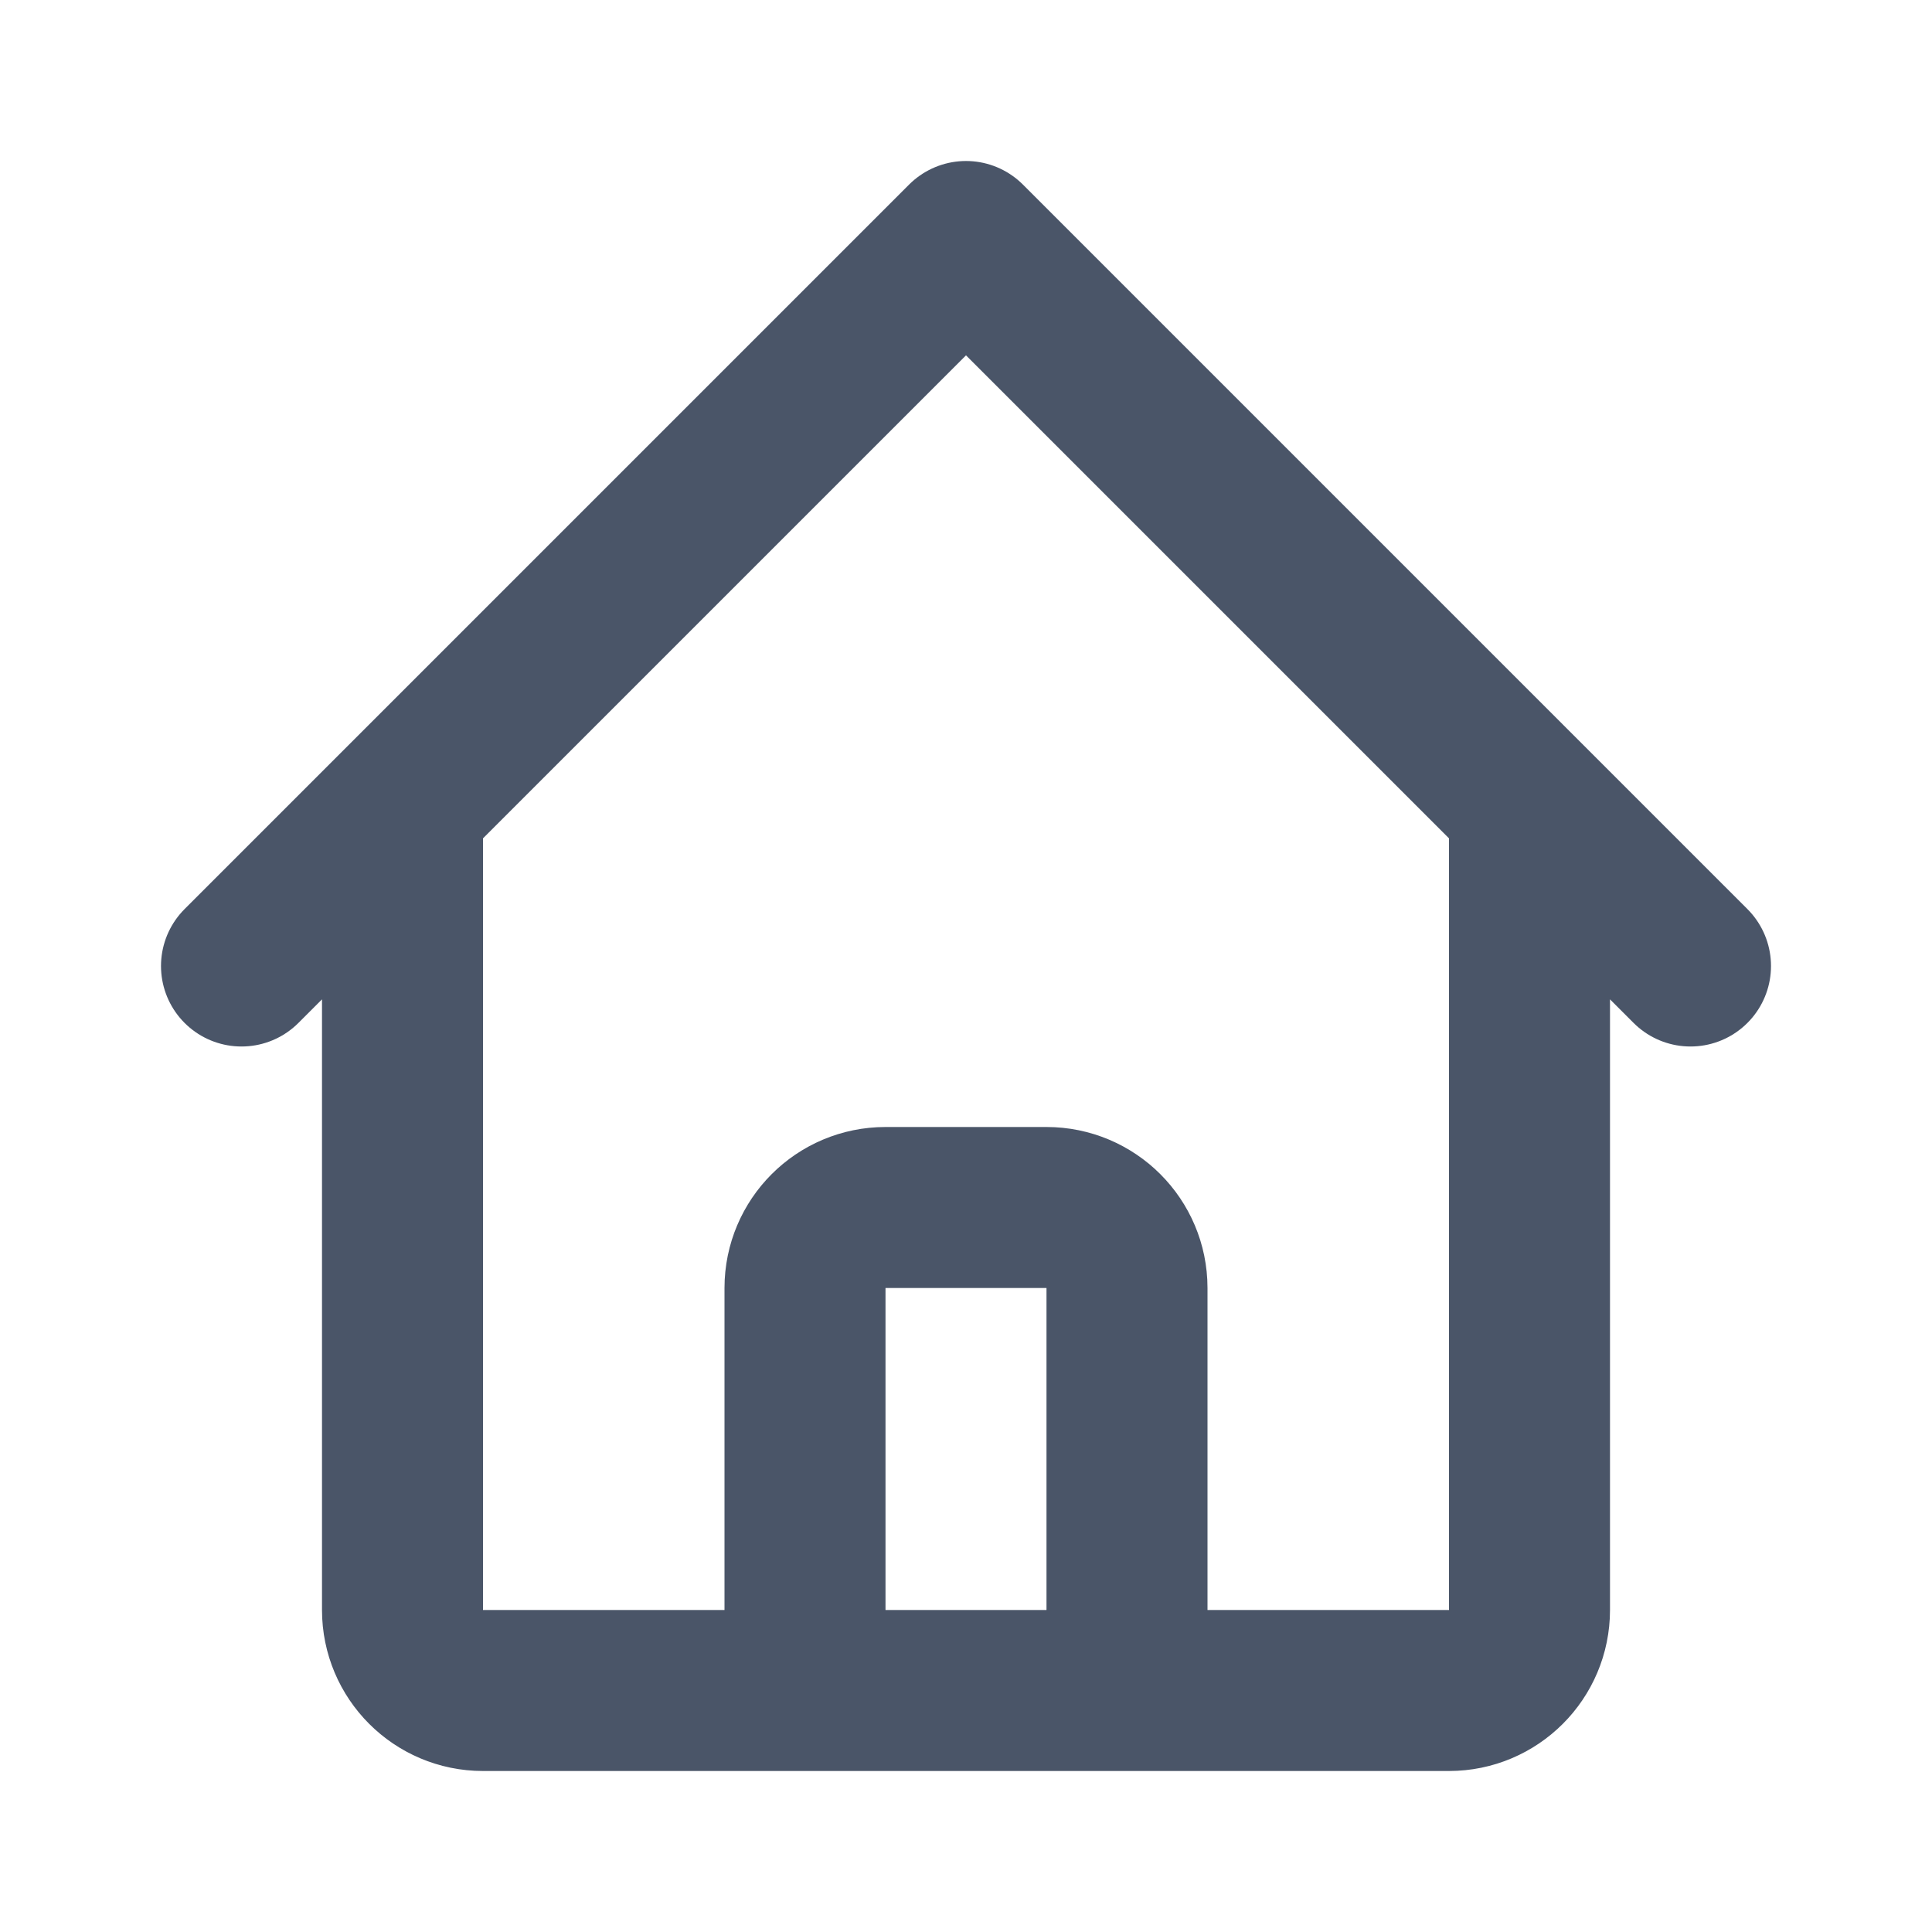
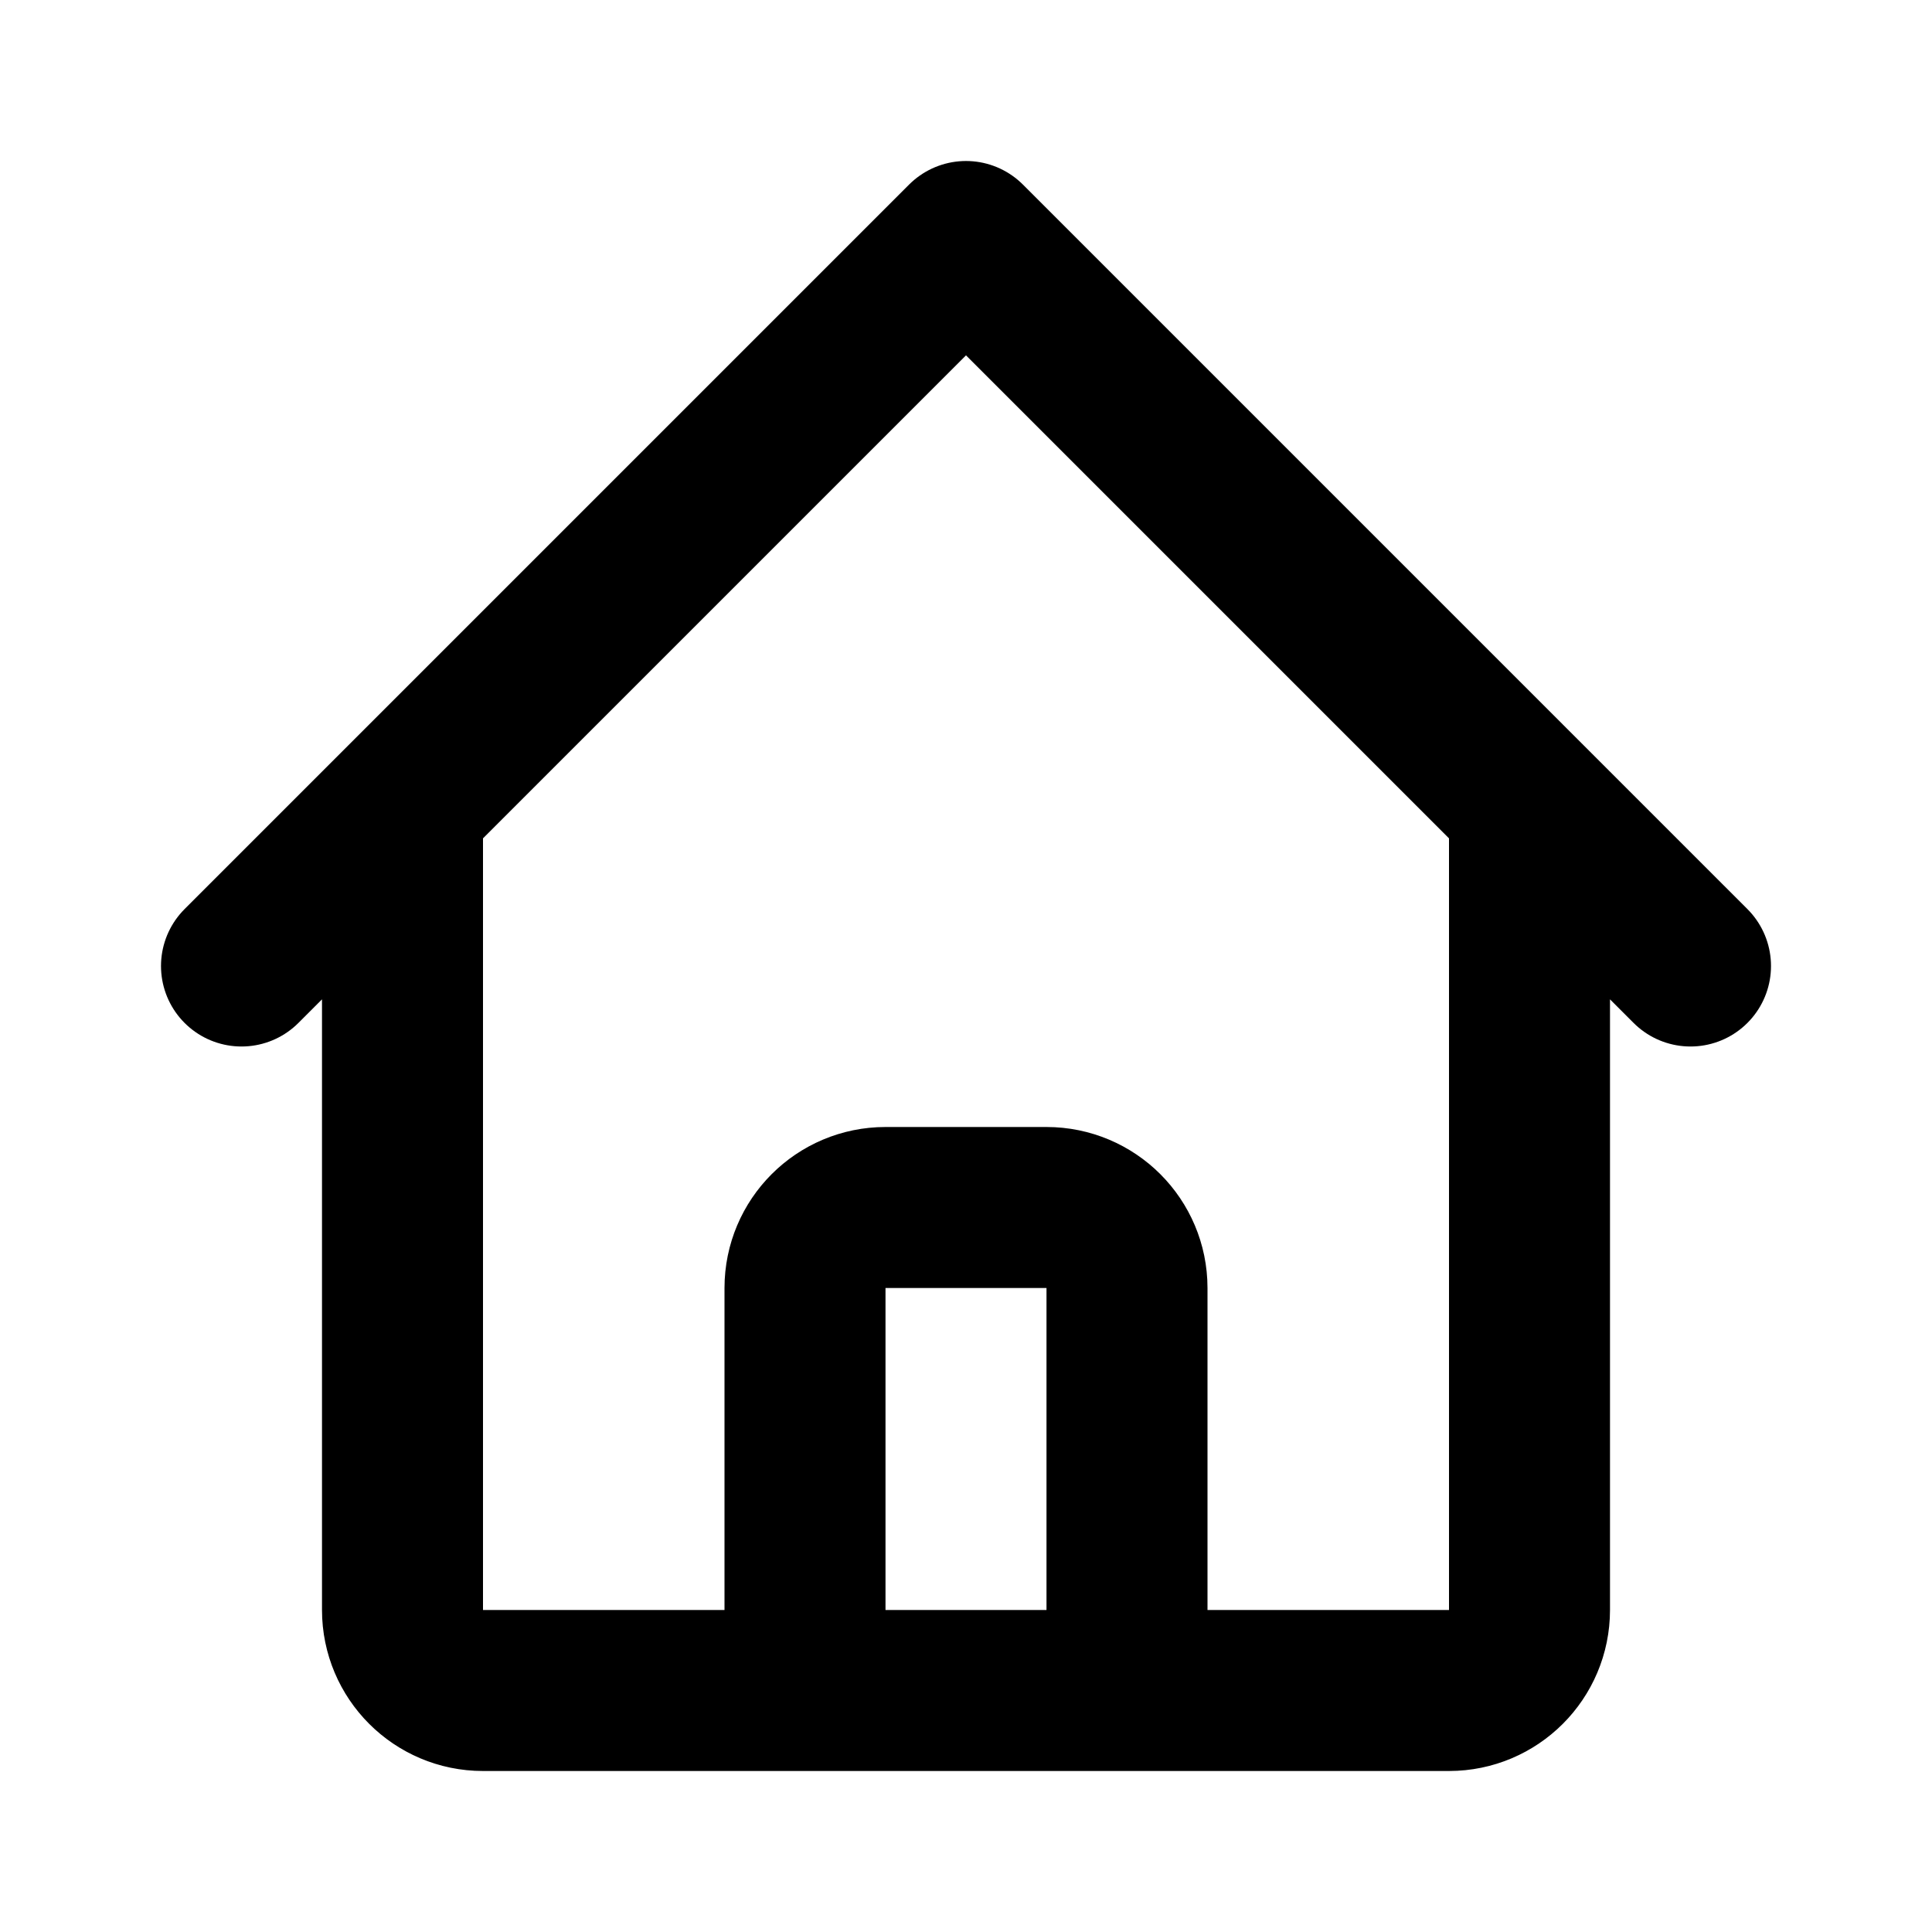
<svg xmlns="http://www.w3.org/2000/svg" width="24" height="24" viewBox="0 0 24 24" fill="none">
-   <path d="M3 12L5 10M5 10L12 3L19 10M5 10V20C5 20.552 5.448 21 6 21H9M19 10L21 12M19 10V20C19 20.552 18.552 21 18 21H15M9 21C9.552 21 10 20.552 10 20V16C10 15.448 10.448 15 11 15H13C13.552 15 14 15.448 14 16V20C14 20.552 14.448 21 15 21M9 21H15" stroke="#4A5568" stroke-width="2" stroke-linecap="round" stroke-linejoin="round" />
+   <path d="M3 12L5 10M5 10L12 3L19 10M5 10V20C5 20.552 5.448 21 6 21H9M19 10L21 12M19 10V20C19 20.552 18.552 21 18 21H15M9 21C9.552 21 10 20.552 10 20V16C10 15.448 10.448 15 11 15H13C13.552 15 14 15.448 14 16V20C14 20.552 14.448 21 15 21M9 21H15" stroke="currentColor" stroke-width="2" stroke-linecap="round" stroke-linejoin="round" />
</svg>
